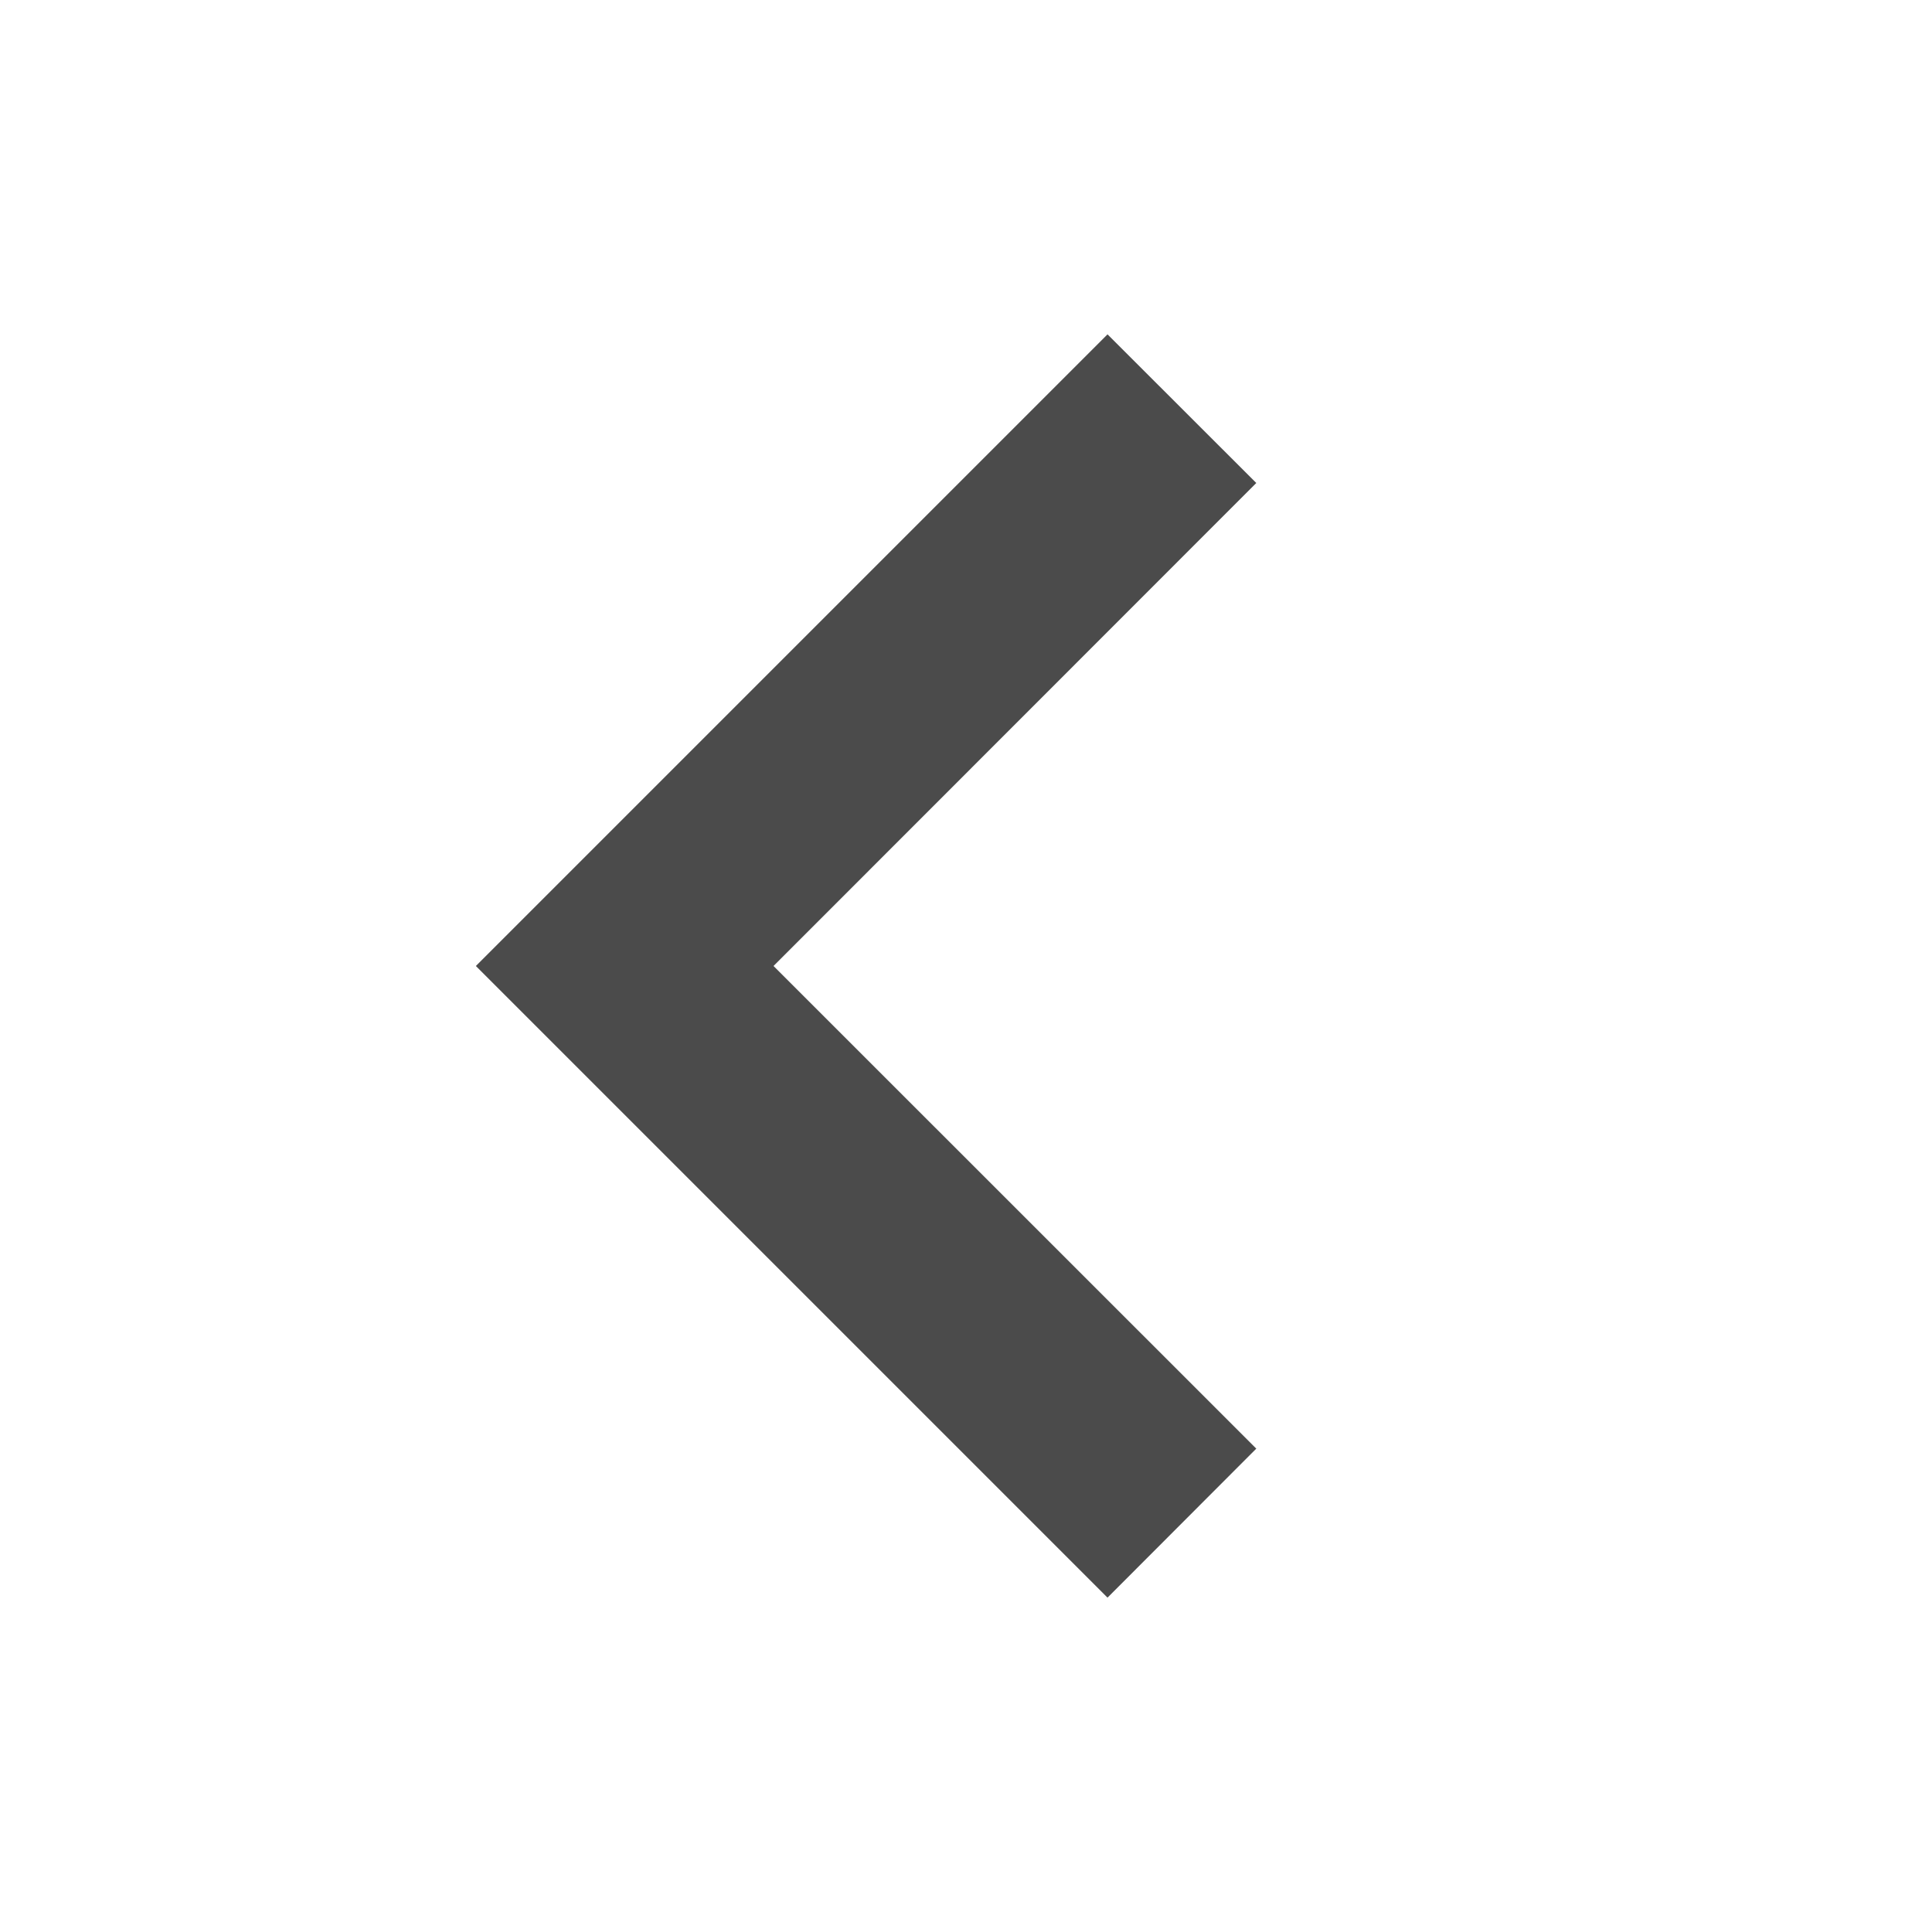
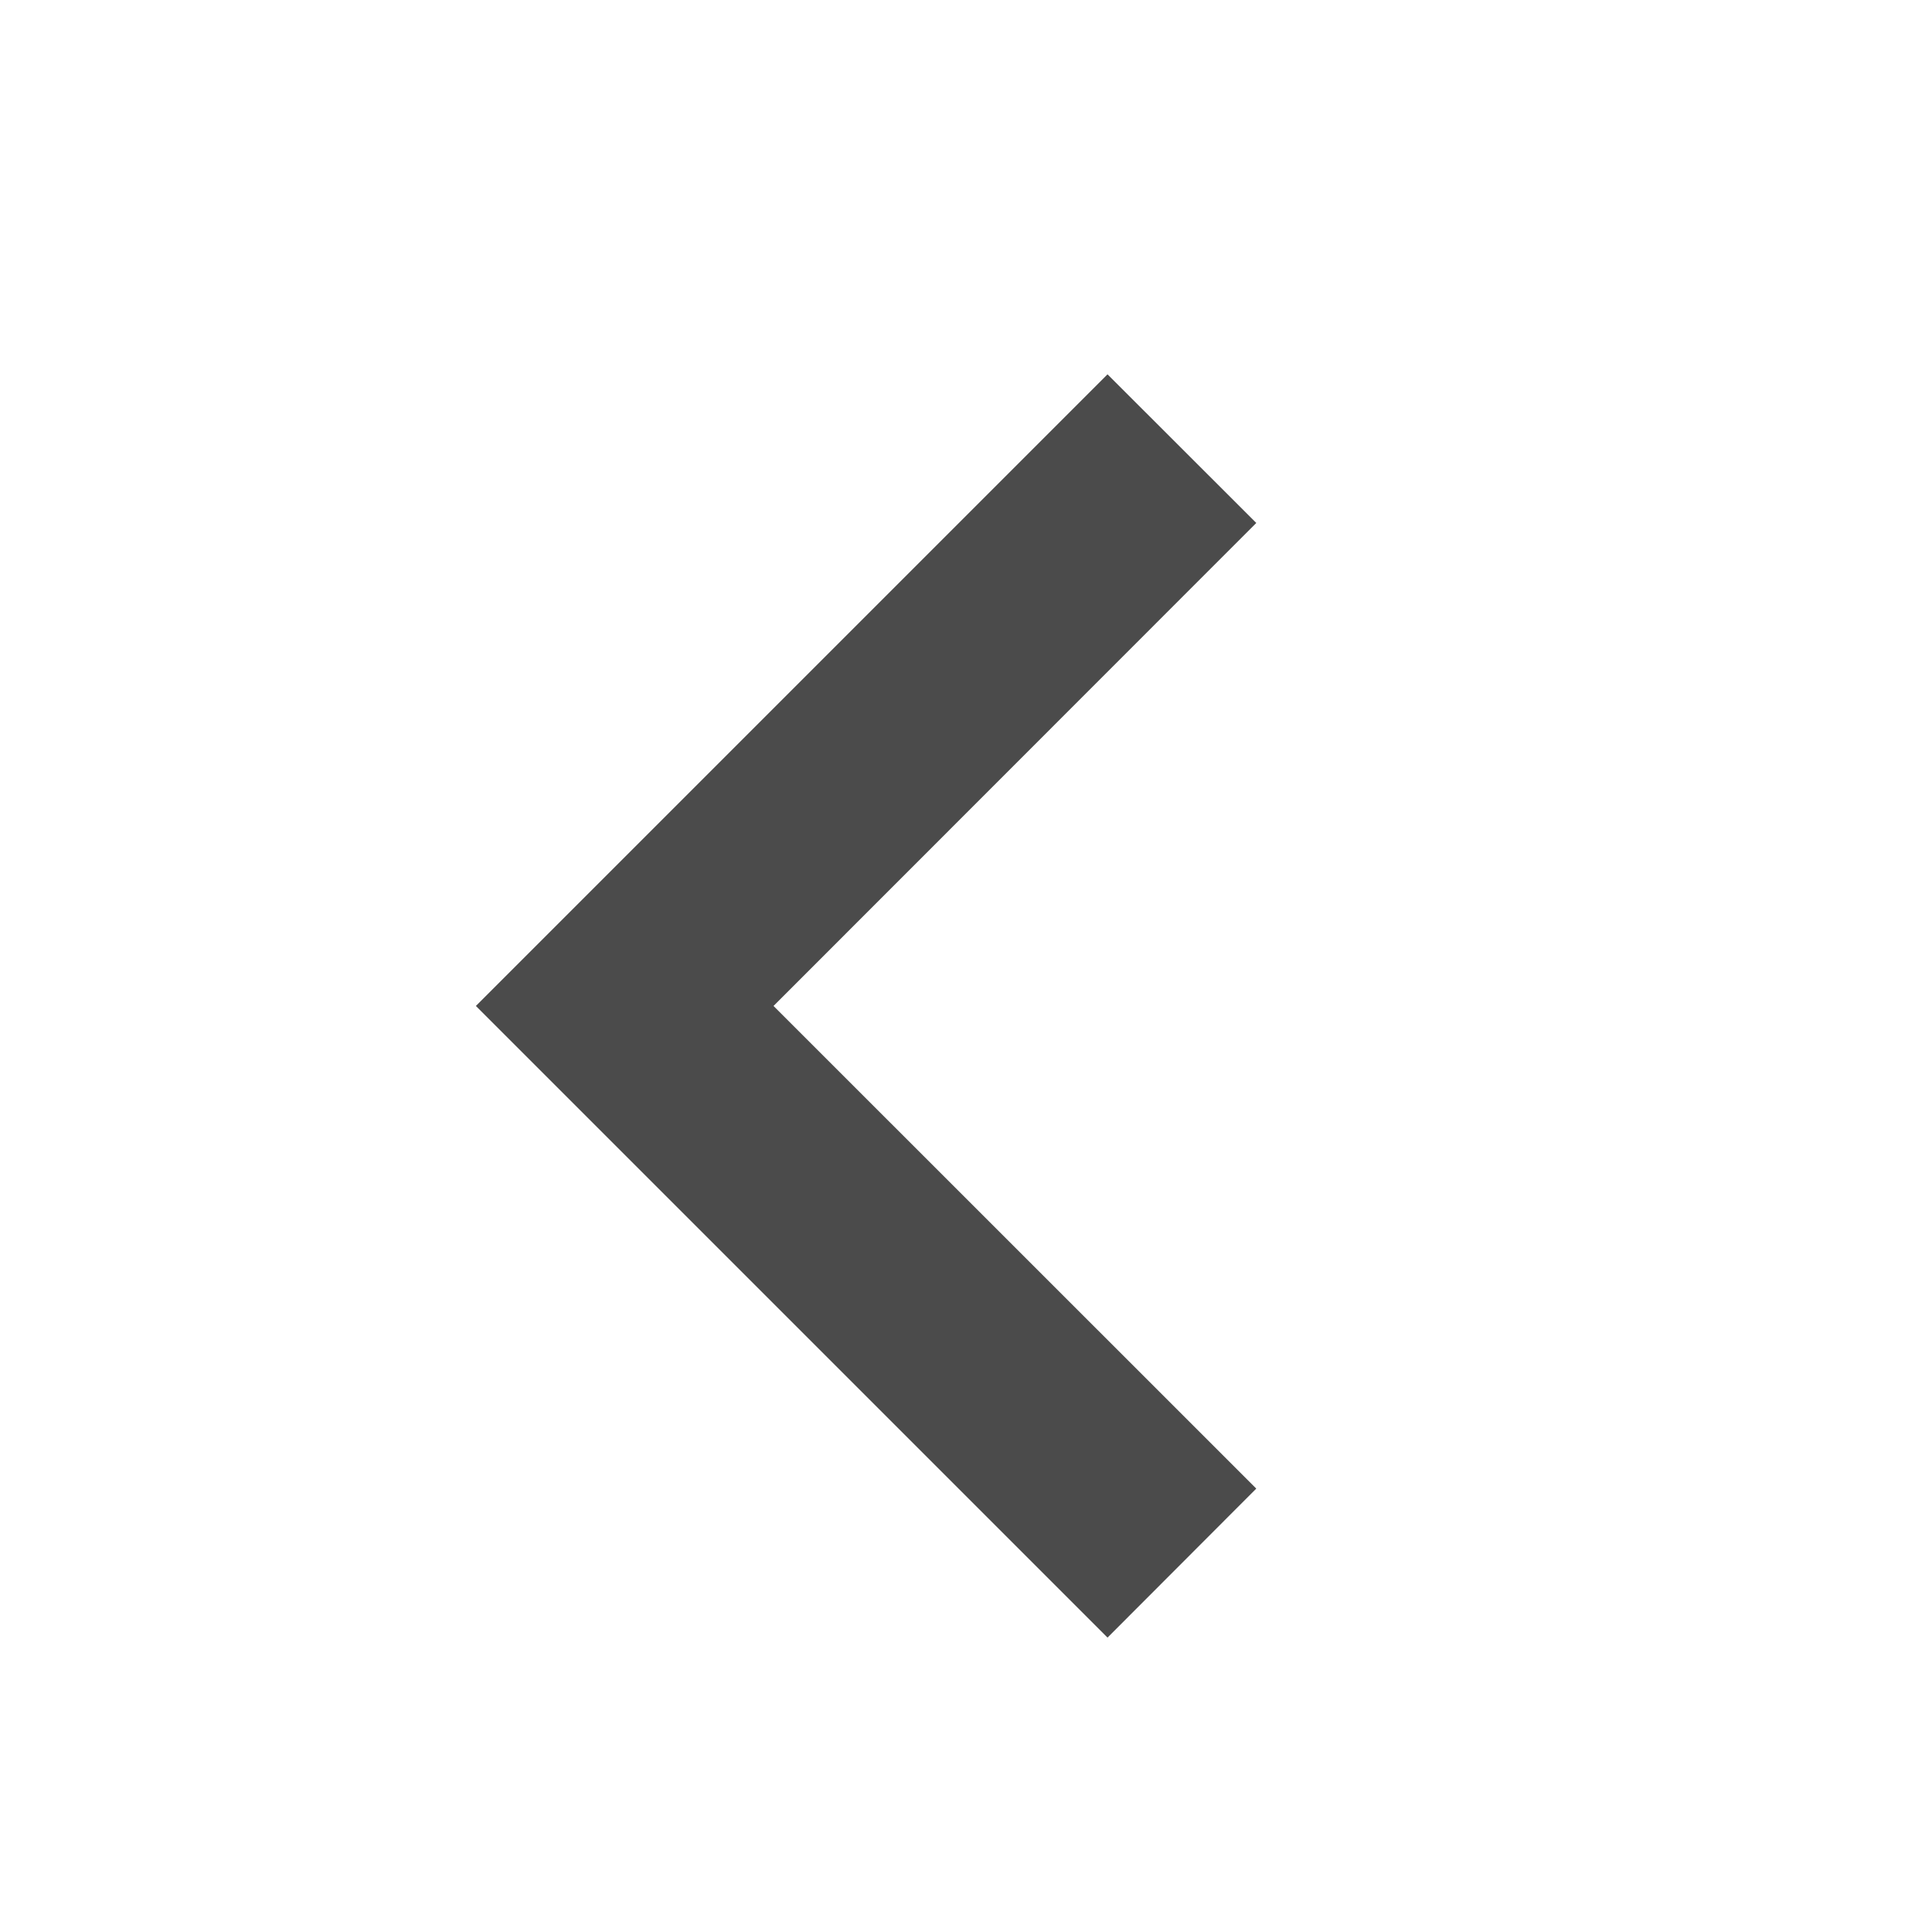
<svg xmlns="http://www.w3.org/2000/svg" width="16" height="16" id="svg2" version="1.1">
  <defs id="defs4" />
  <g id="layer1" transform="translate(0,-1036.362)" style="display:inline">
-     <path style="fill:#4b4b4b;fill-opacity:1" id="path4" d="m 10.404,1048.359 -3.998,-3.997 3.998,-4 -1.232,-1.231 -5.231,5.231 5.231,5.231 1.232,-1.234 z" />
+     <path style="fill:#4b4b4b;fill-opacity:1" id="path4" d="m 10.404,1048.69 -3.998,-3.997 3.998,-4 -1.232,-1.231 -5.231,5.231 5.231,5.231 1.232,-1.234 z" />
  </g>
</svg>
